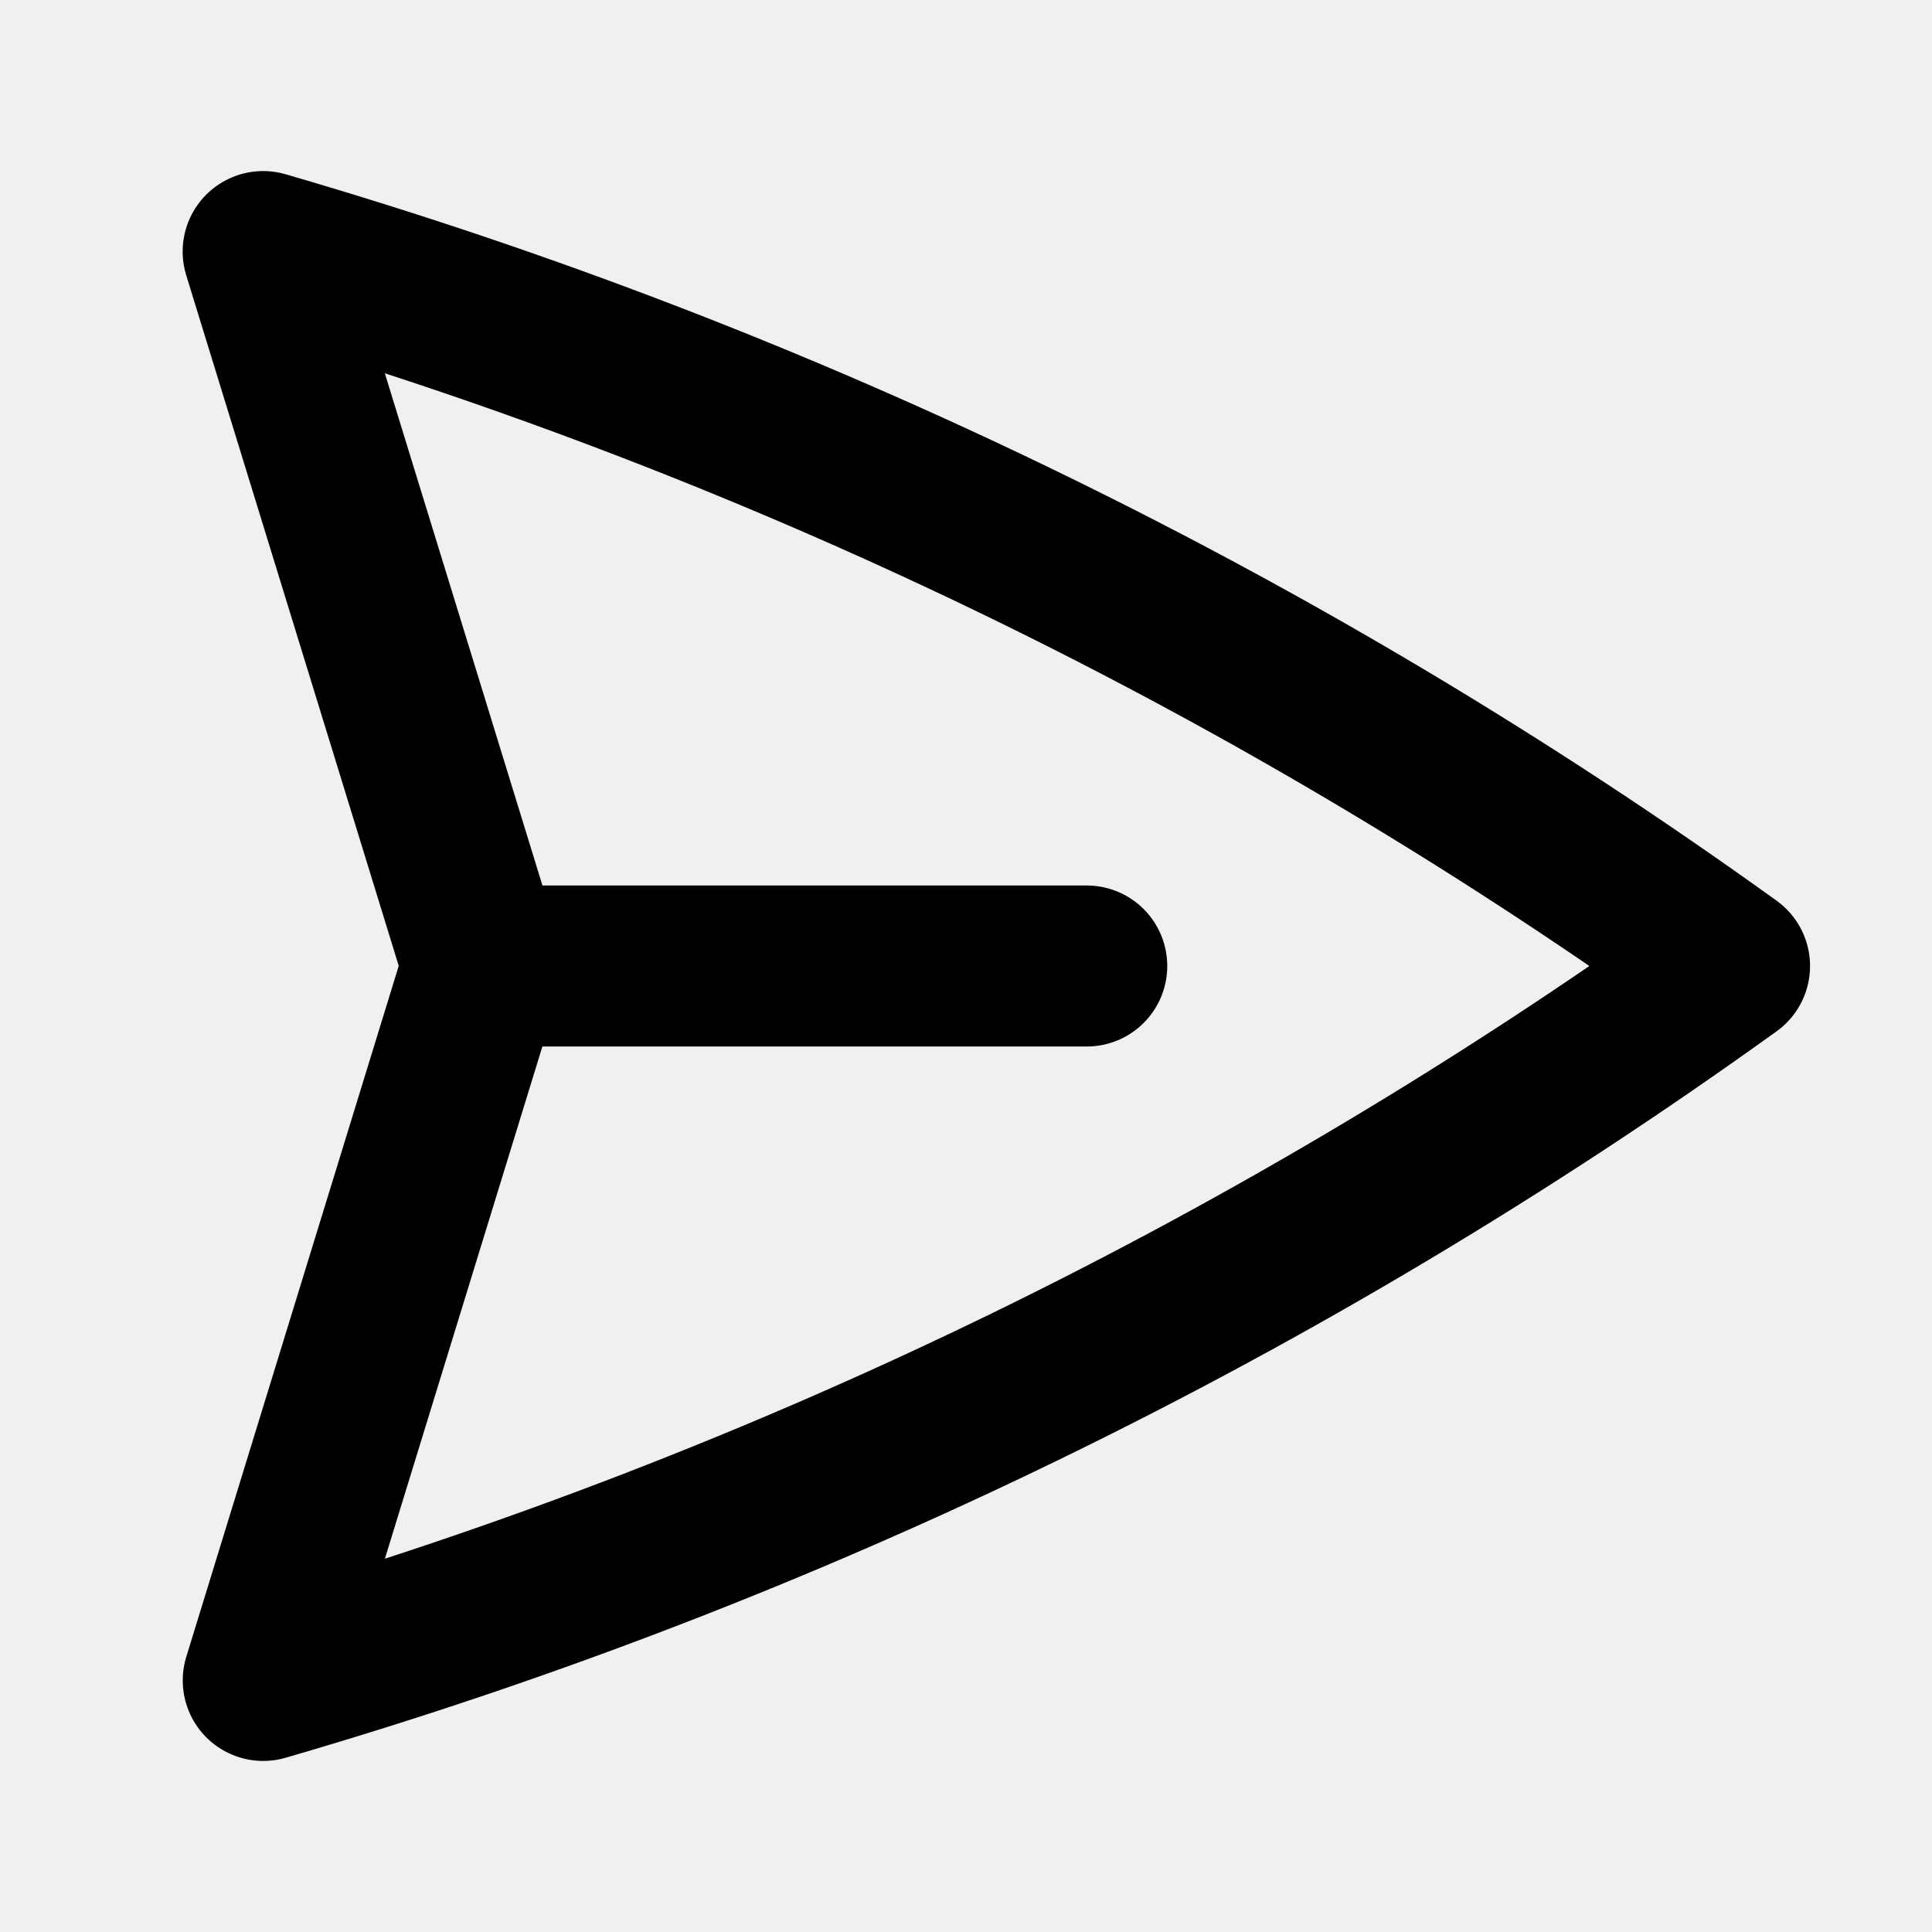
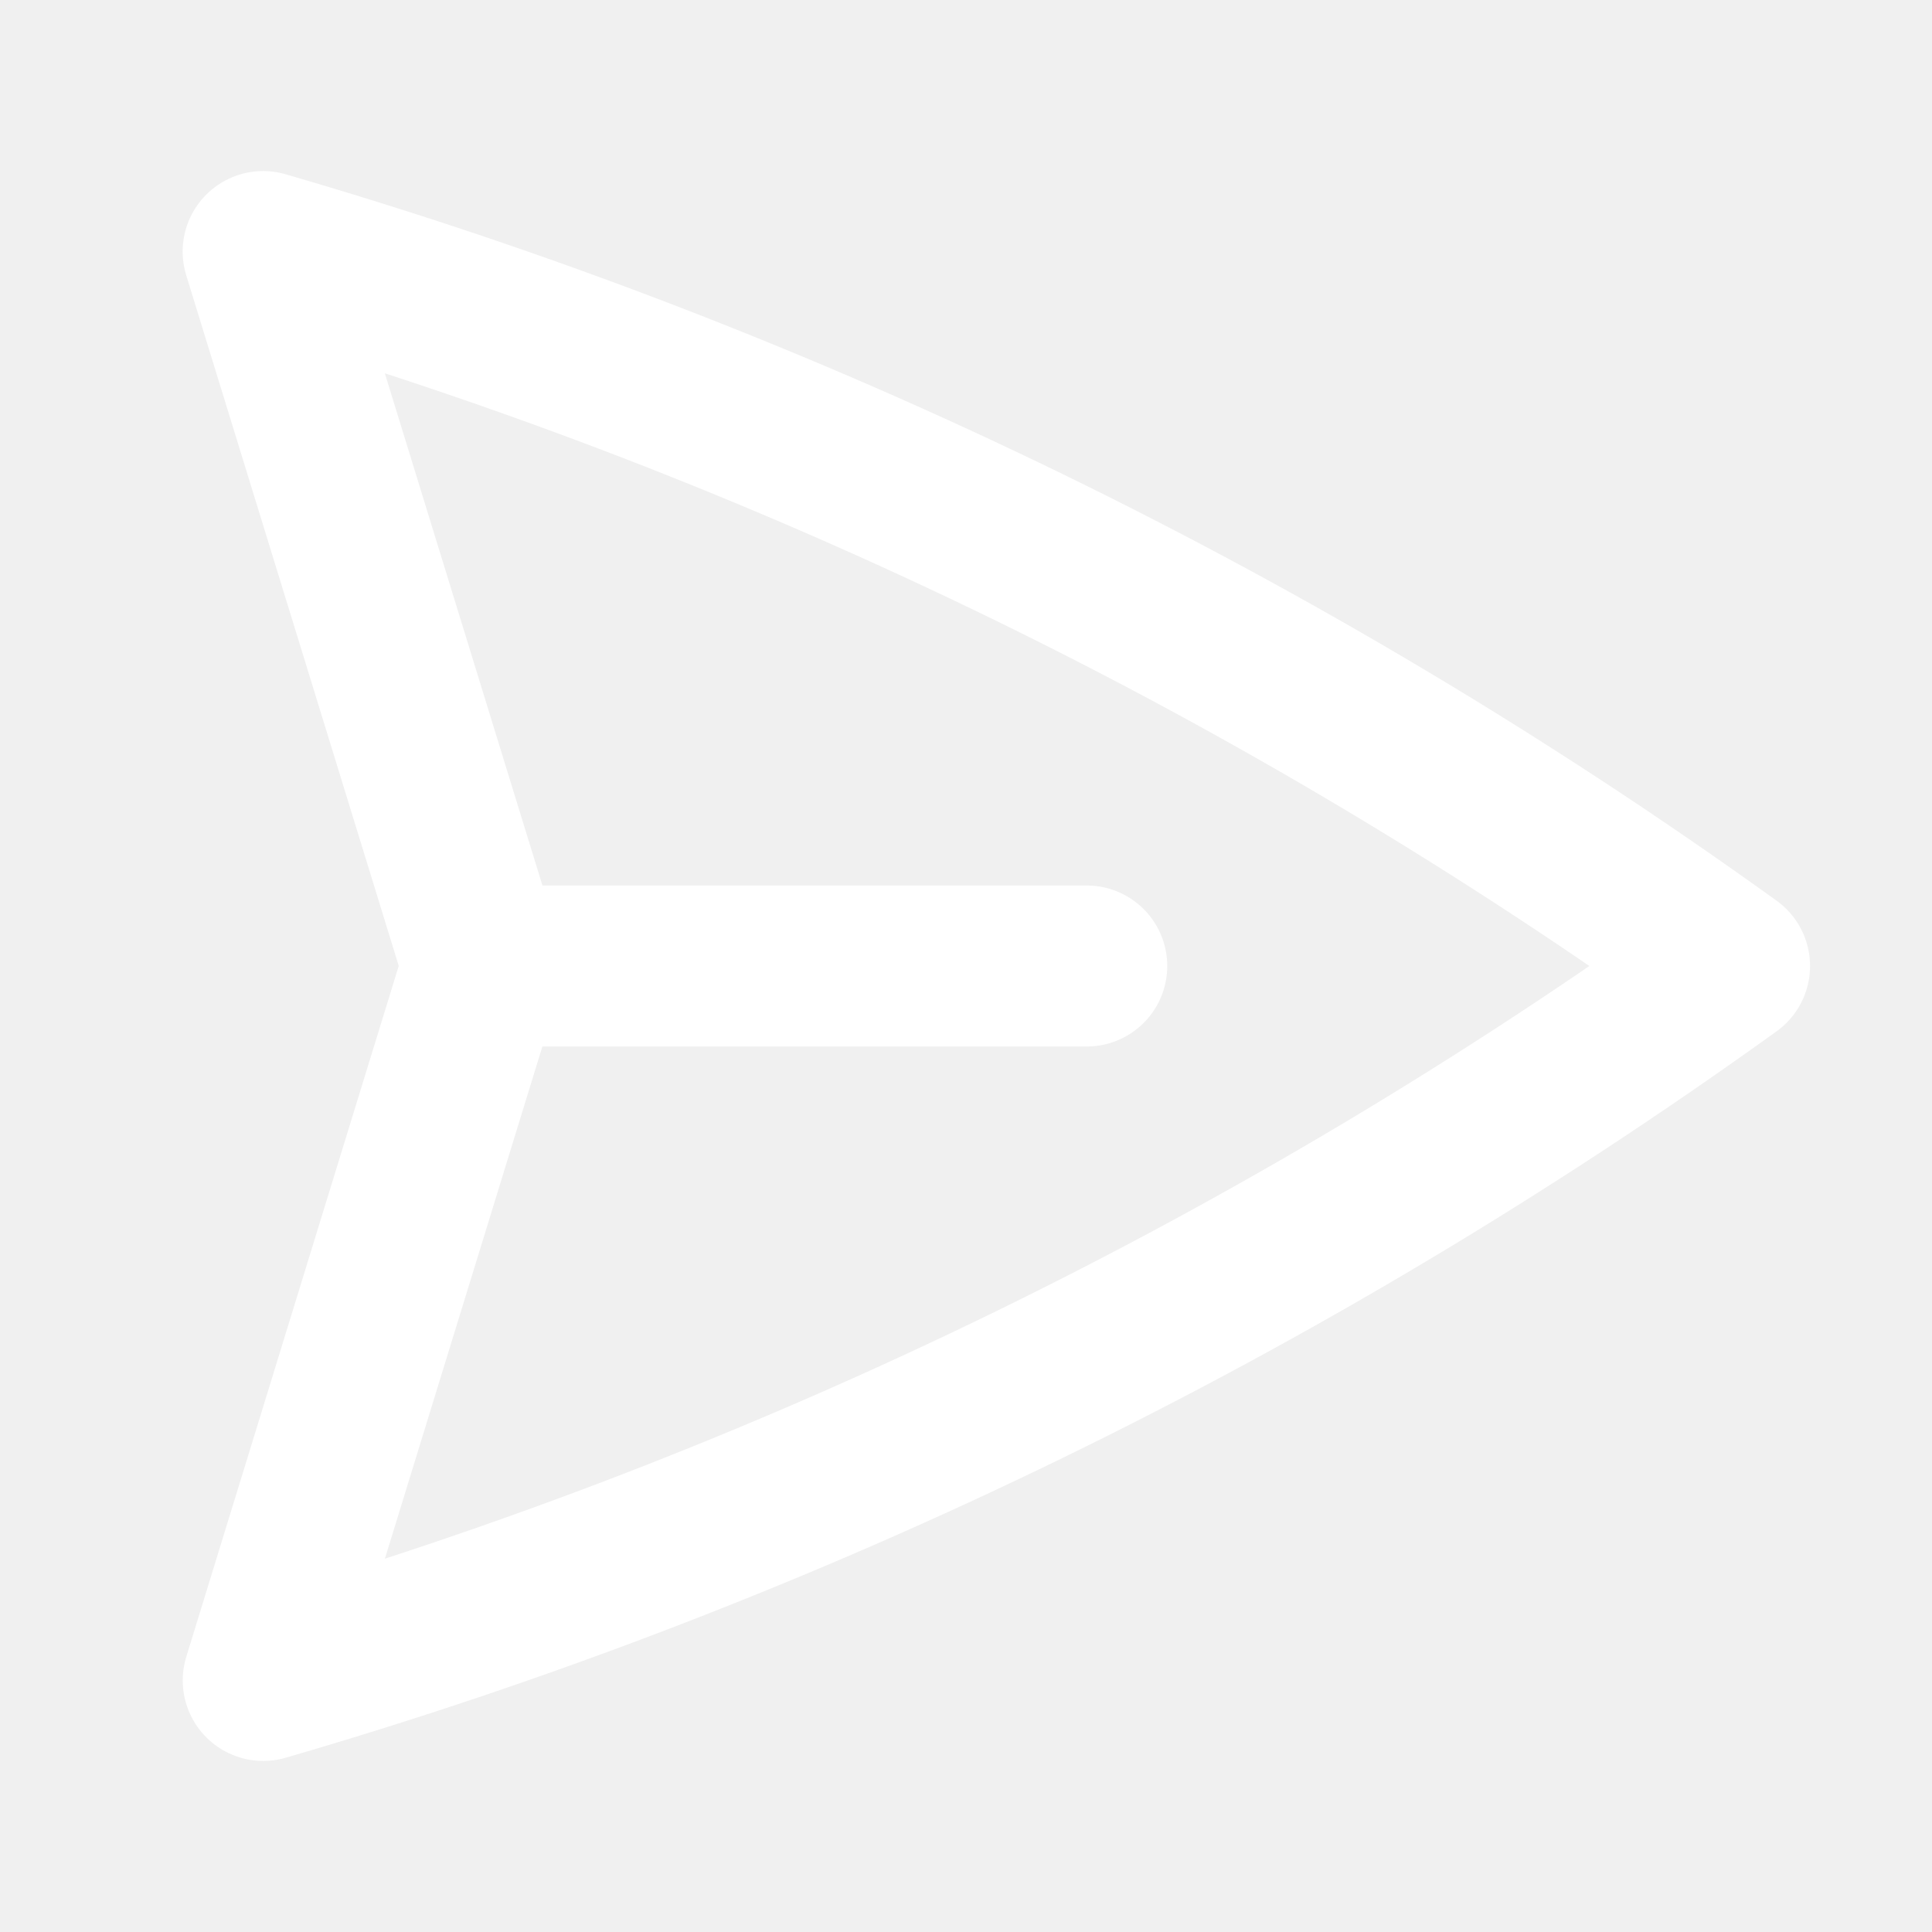
- <svg xmlns="http://www.w3.org/2000/svg" fill="none" viewBox="0 0 24 24" stroke-width="2" stroke="currentColor">
+ <svg xmlns="http://www.w3.org/2000/svg" fill="none" viewBox="0 0 24 24" stroke-width="2" stroke="#ffffff">
  <path stroke-linecap="round" stroke-linejoin="round" d="M6 12 3.269 3.125A59.769 59.769 0 0 1 21.485 12 59.768 59.768 0 0 1 3.27 20.875L5.999 12Zm0 0h7.5" />
</svg>
